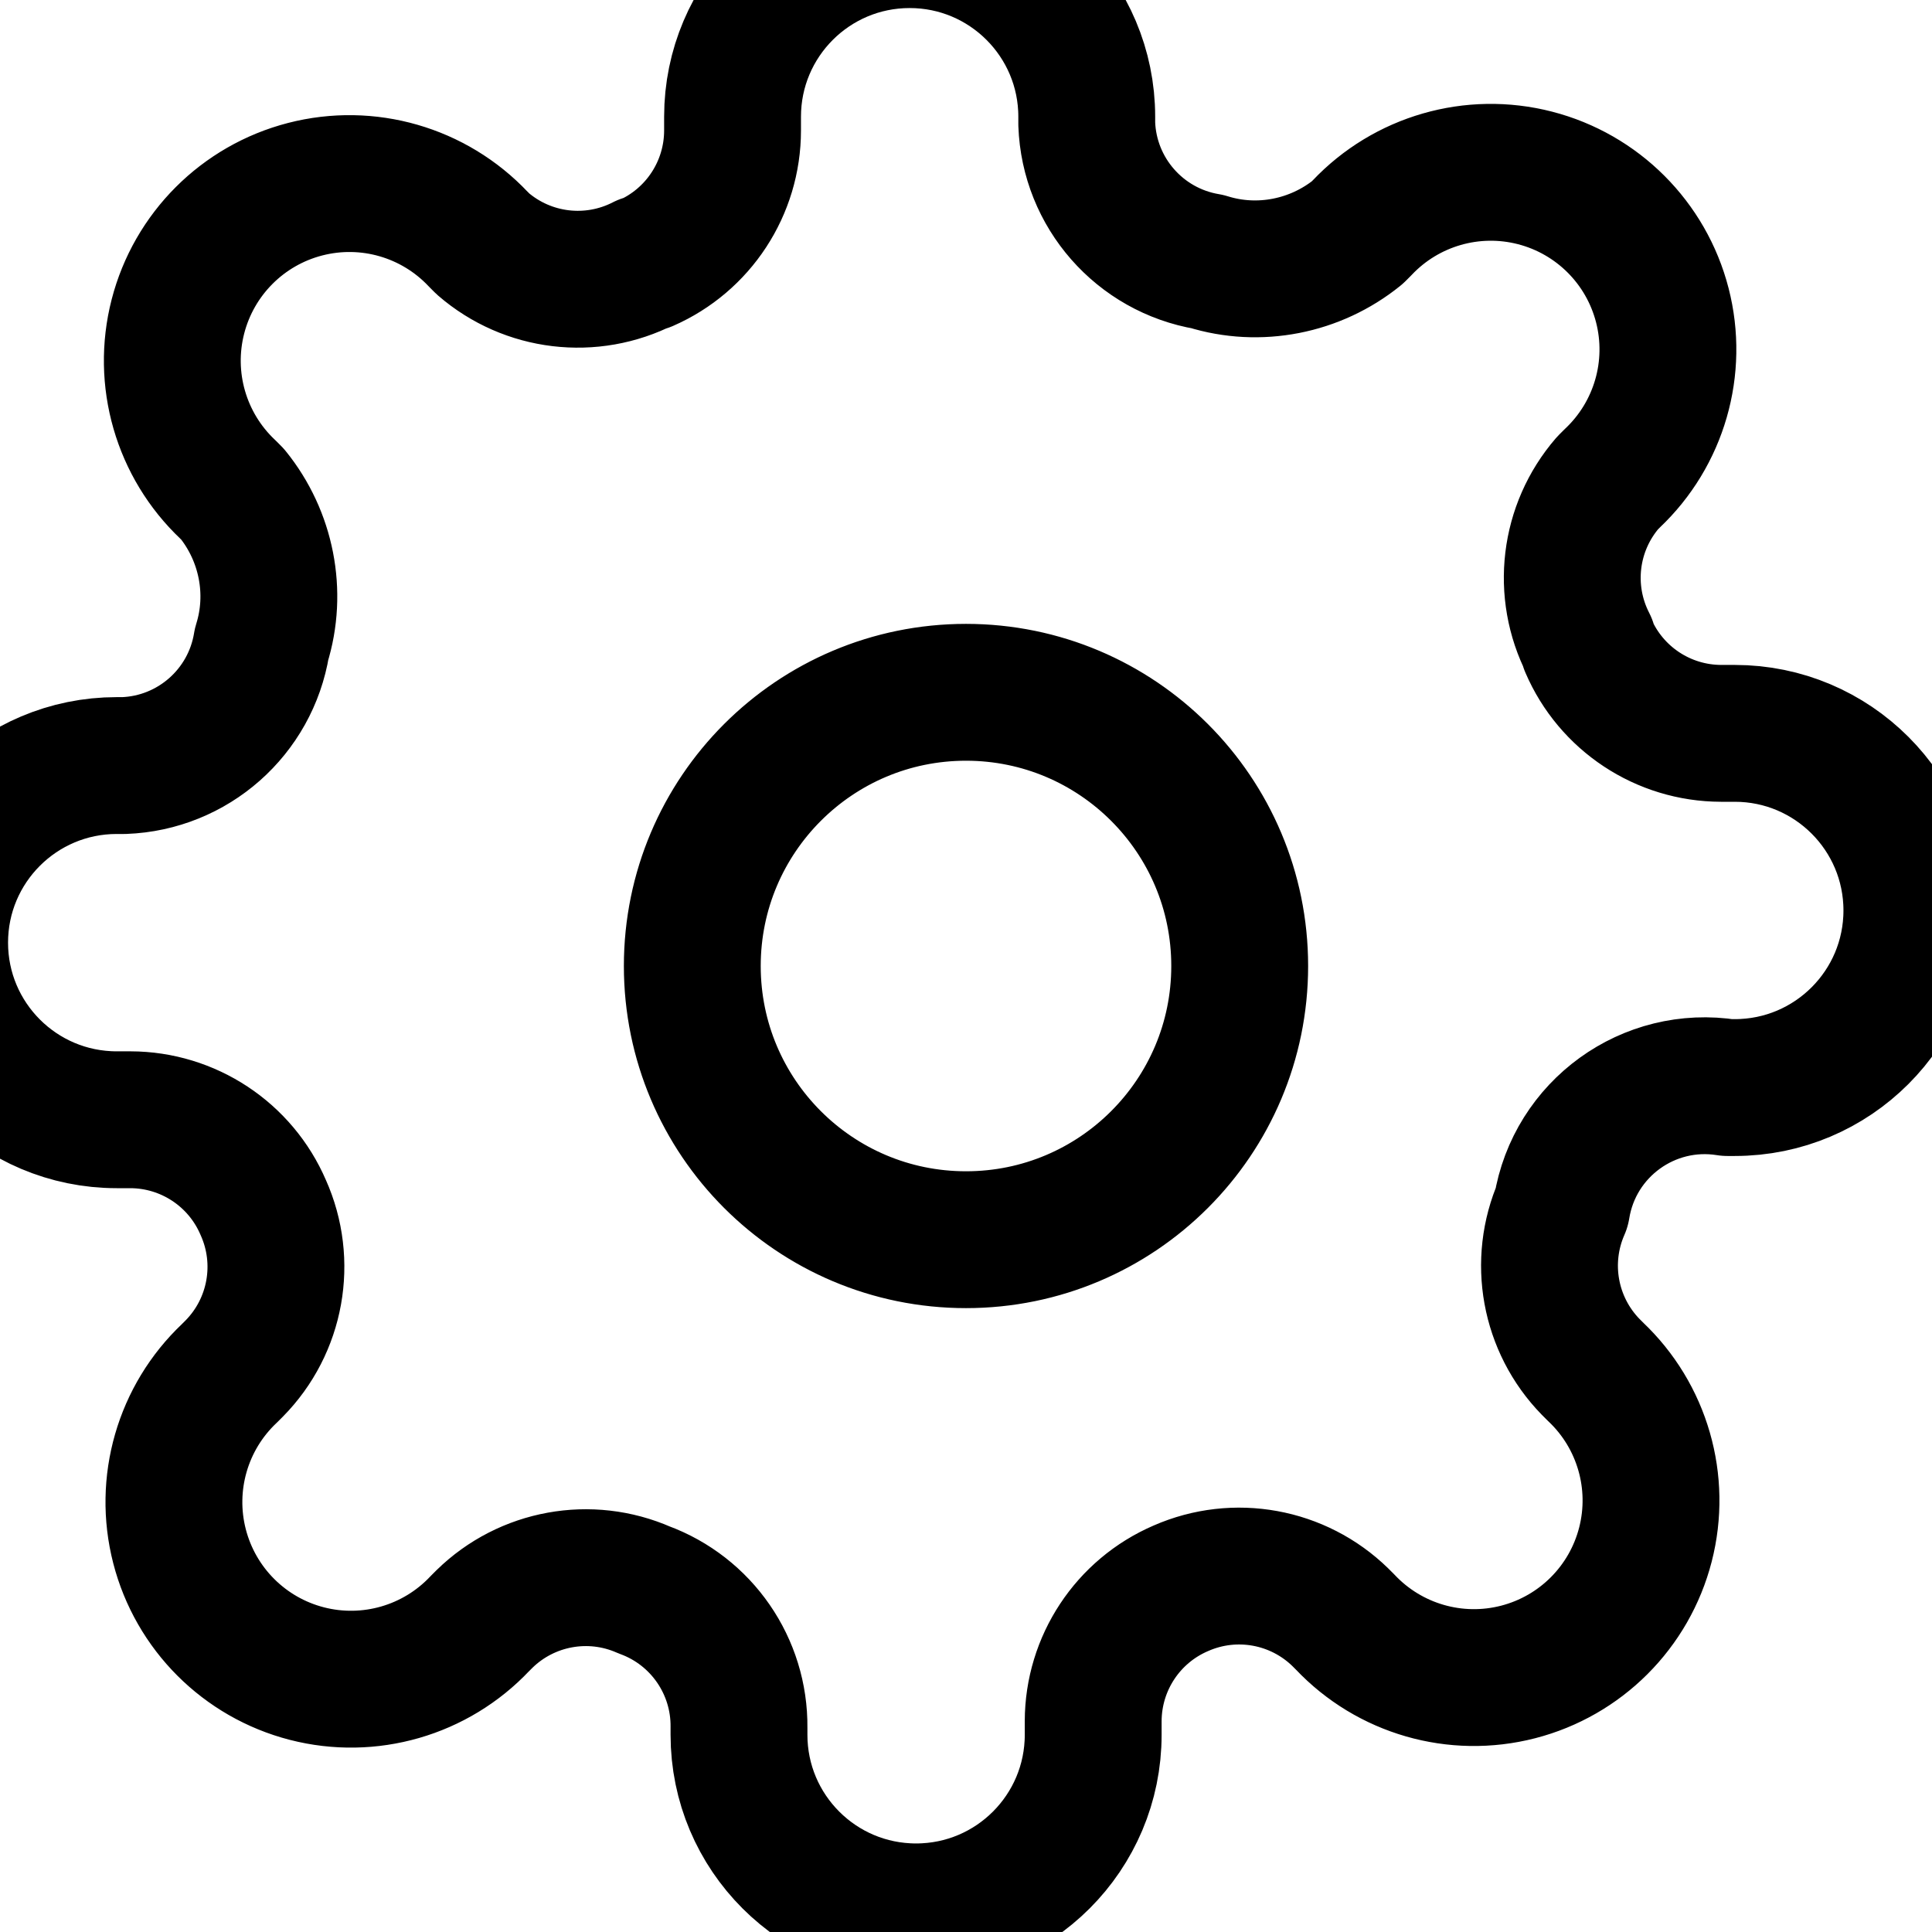
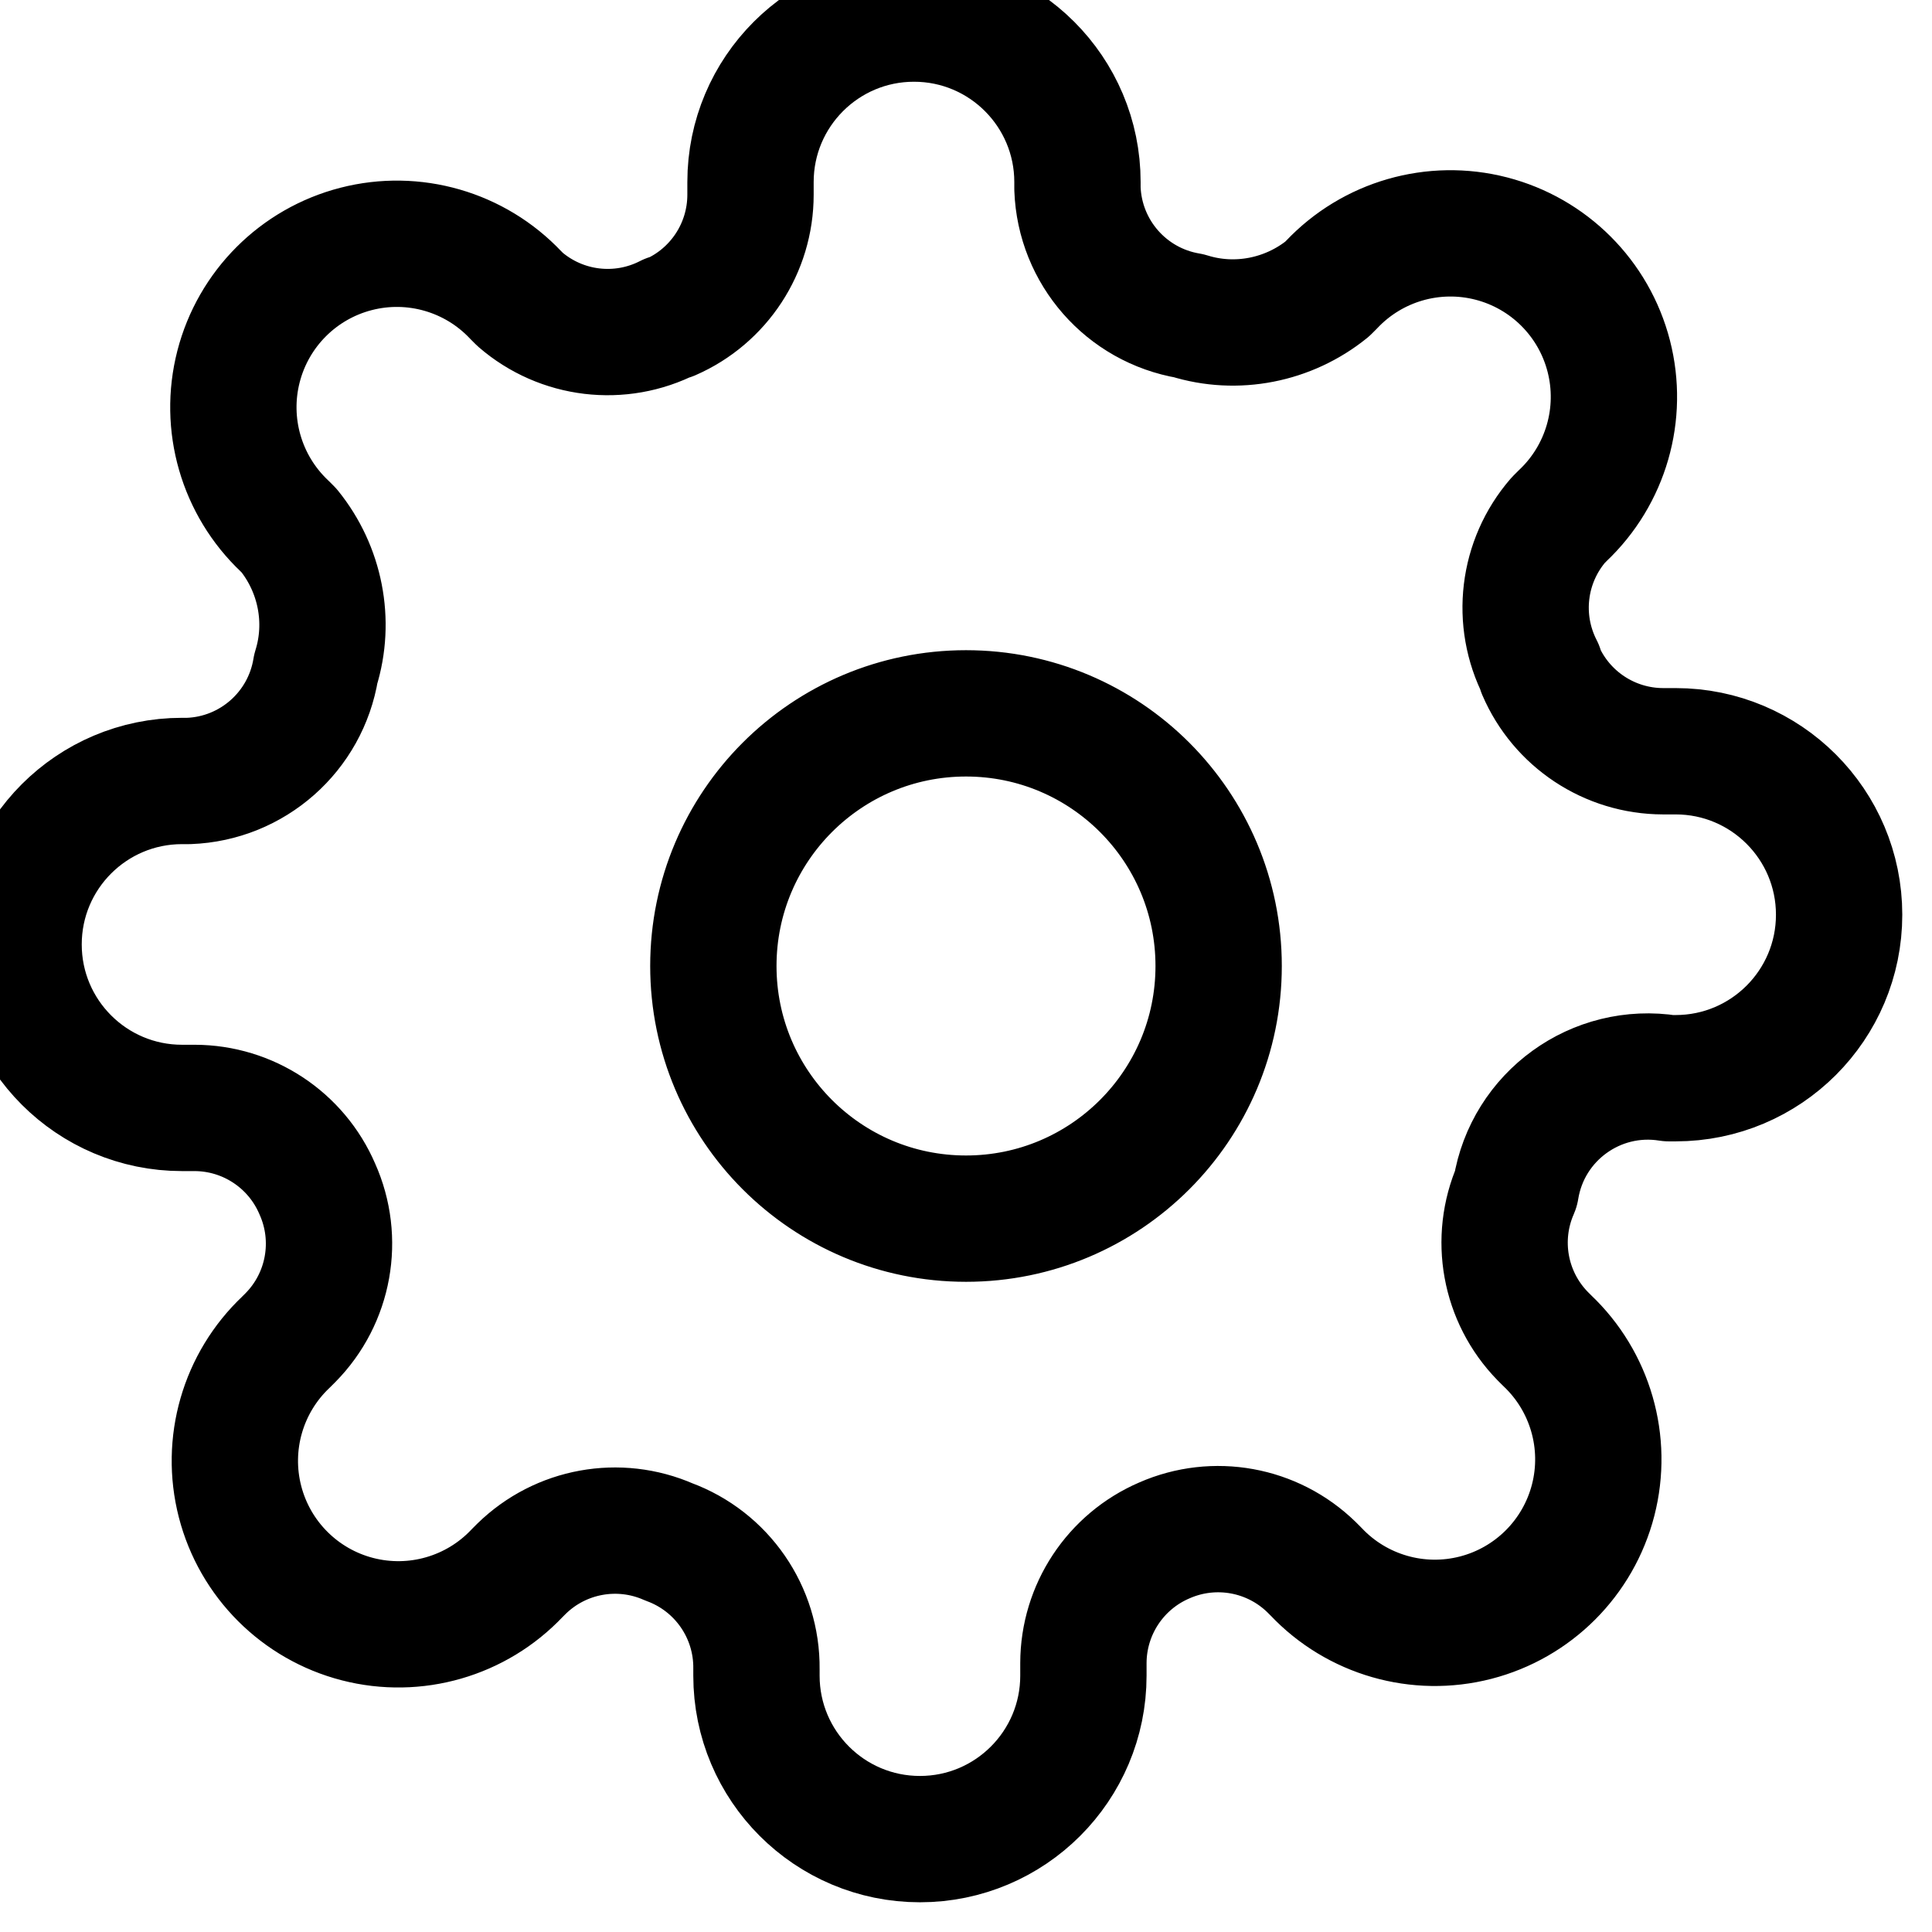
- <svg xmlns="http://www.w3.org/2000/svg" viewBox="0 0 24 24" fill="none">
+ <svg xmlns="http://www.w3.org/2000/svg" viewBox="-1 -1 26 26" fill="none">
  <path d="M12 15.4a3.4 3.4 0 1 0 0-6.8 3.4 3.4 0 0 0 0 6.8ZM19.4 15a1.8 1.8 0 0 0 .36 1.98l.06.06a2.2 2.2 0 1 1-3.11 3.11l-.06-.06a1.8 1.8 0 0 0-1.98-.36 1.8 1.8 0 0 0-1.09 1.65v.17a2.2 2.2 0 1 1-4.4 0v-.09A1.8 1.8 0 0 0 8 19.75a1.8 1.8 0 0 0-1.98.36l-.06.06a2.2 2.2 0 1 1-3.11-3.11l.06-.06A1.8 1.8 0 0 0 3.27 15a1.8 1.8 0 0 0-1.65-1.09h-.17a2.2 2.2 0 1 1 0-4.4h.09A1.8 1.8 0 0 0 3.25 8c.2-.64.06-1.34-.36-1.86l-.06-.06a2.2 2.2 0 1 1 3.11-3.11l.06.06A1.8 1.8 0 0 0 8 3.27h.02A1.8 1.8 0 0 0 9.1 1.62v-.17a2.2 2.2 0 1 1 4.4 0v.09A1.8 1.8 0 0 0 15 3.25c.64.2 1.34.06 1.86-.36l.06-.06a2.2 2.2 0 1 1 3.11 3.11l-.06.06A1.8 1.8 0 0 0 19.73 8v.02a1.8 1.8 0 0 0 1.65 1.09h.17a2.2 2.2 0 1 1 0 4.4h-.09A1.8 1.8 0 0 0 19.4 15Z" stroke="currentColor" stroke-width="1.7" stroke-linecap="round" stroke-linejoin="round" />
</svg>
